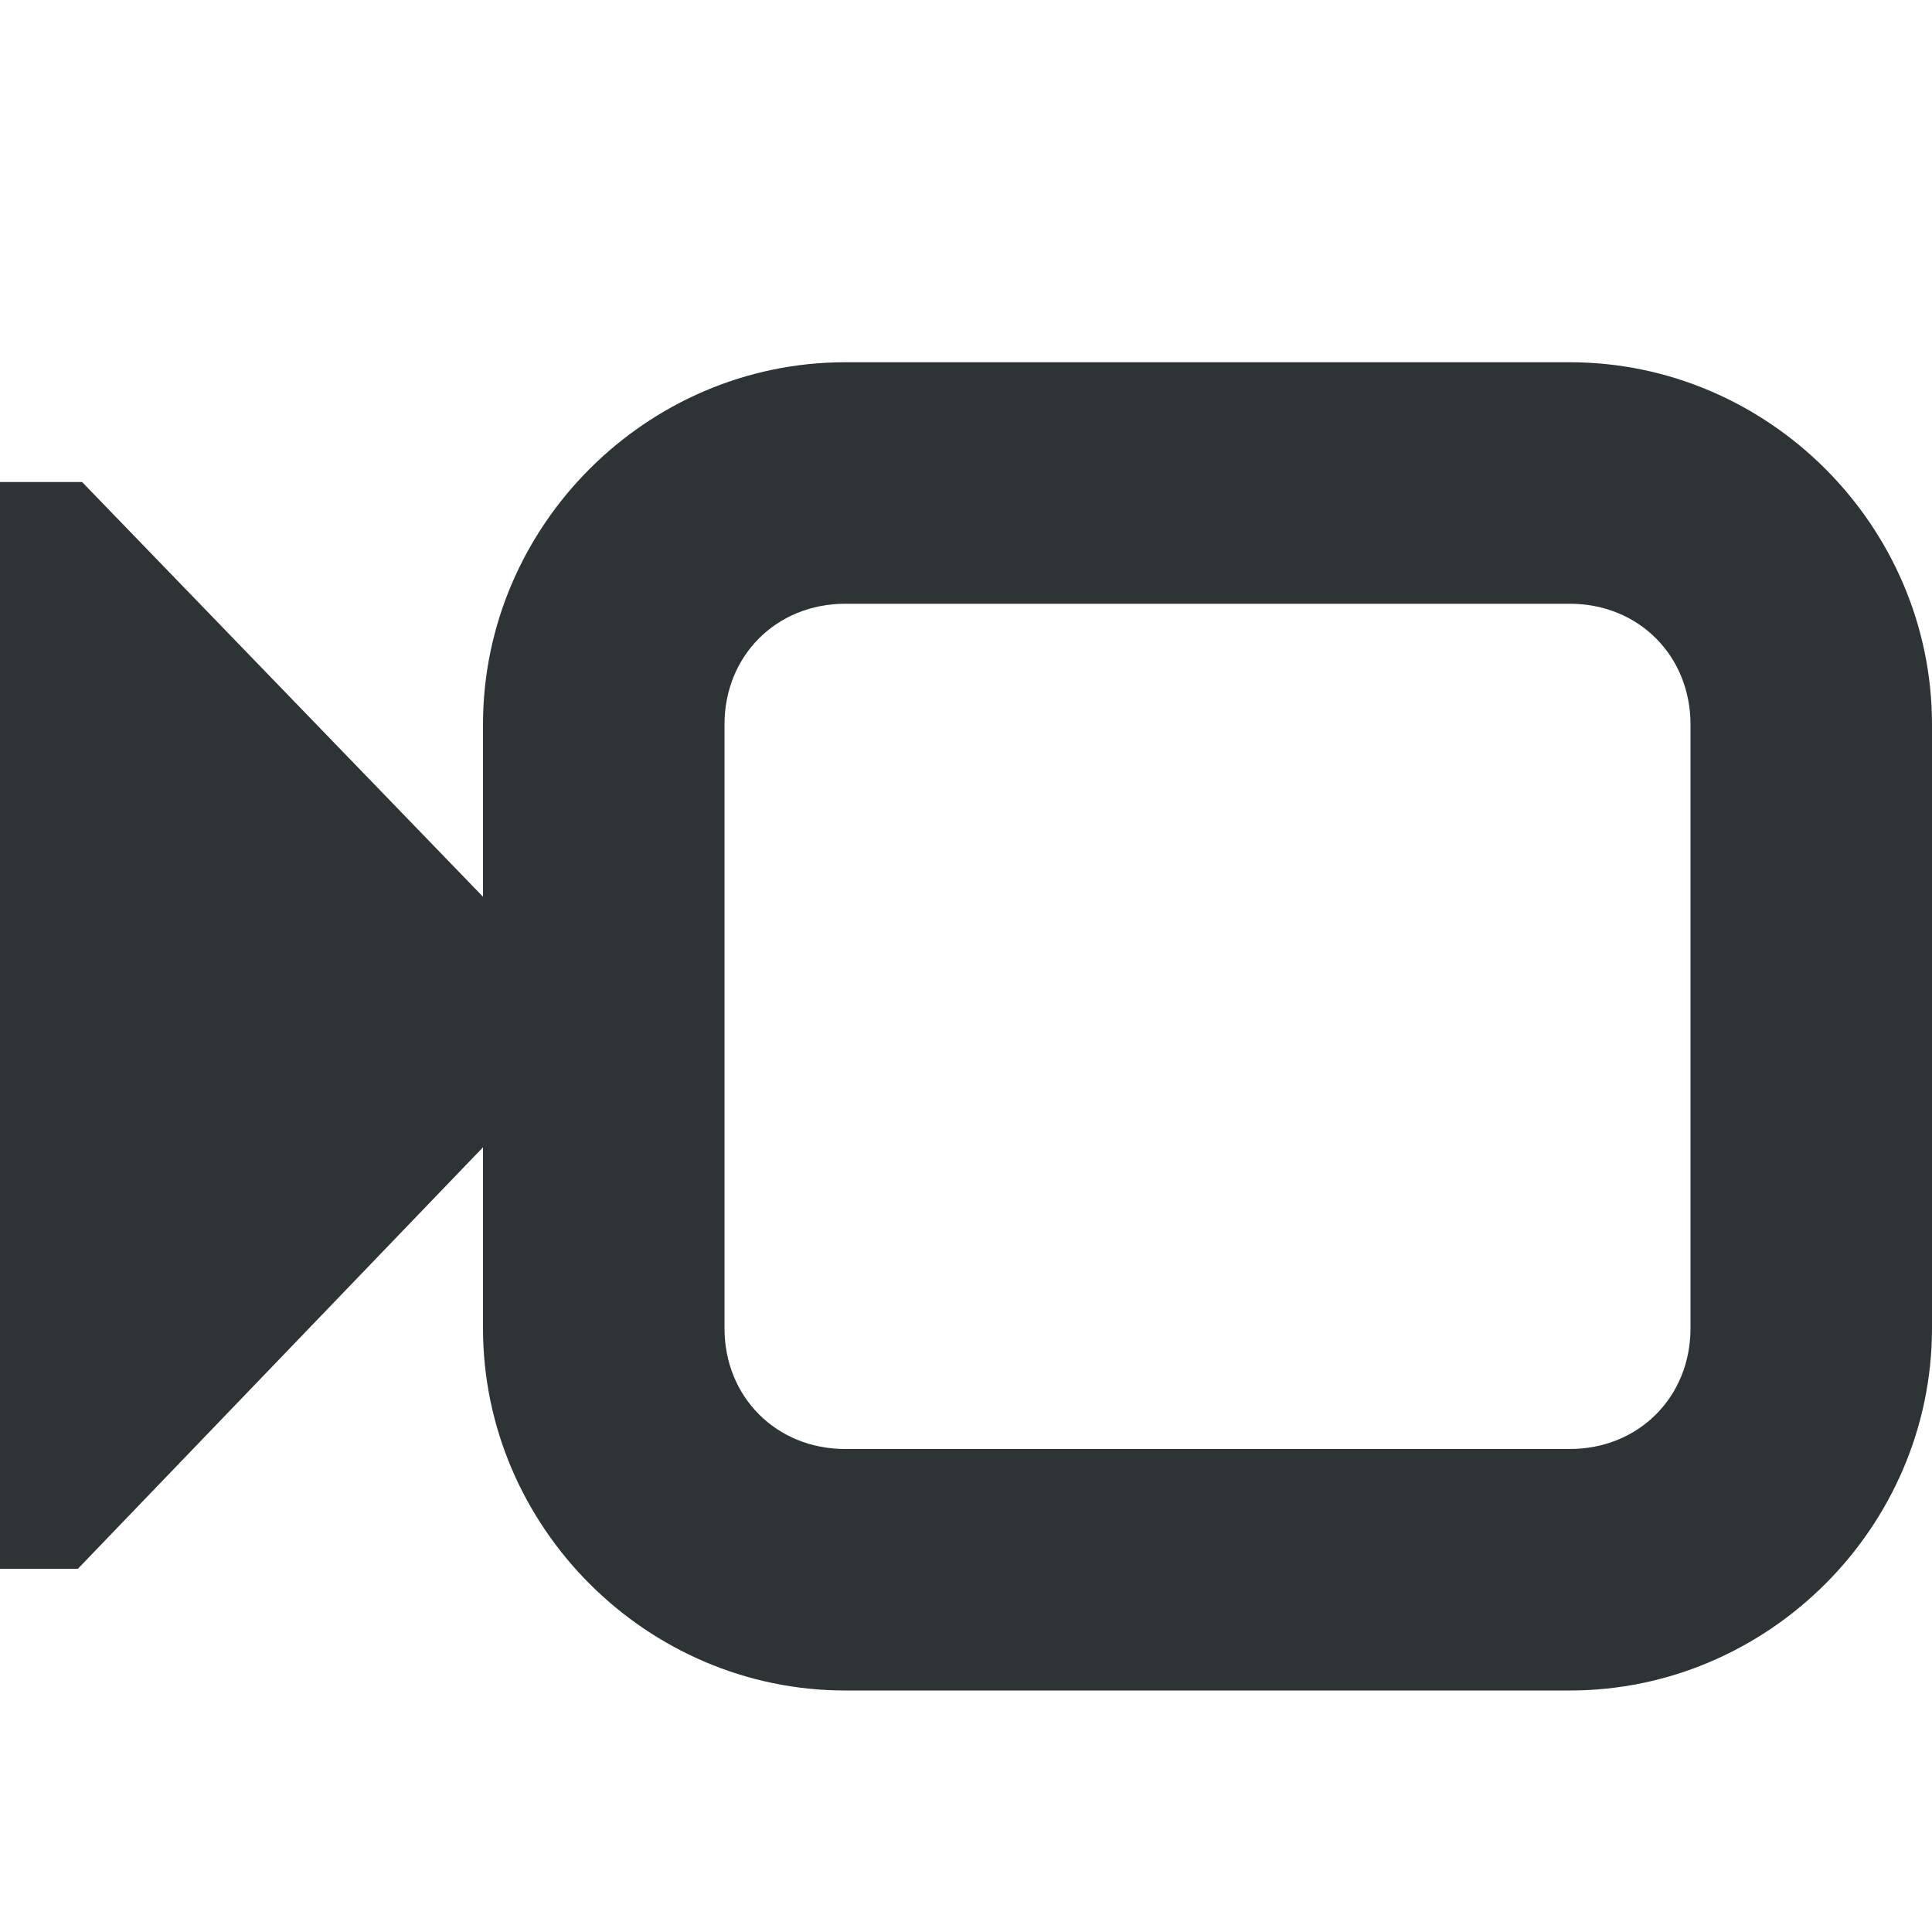
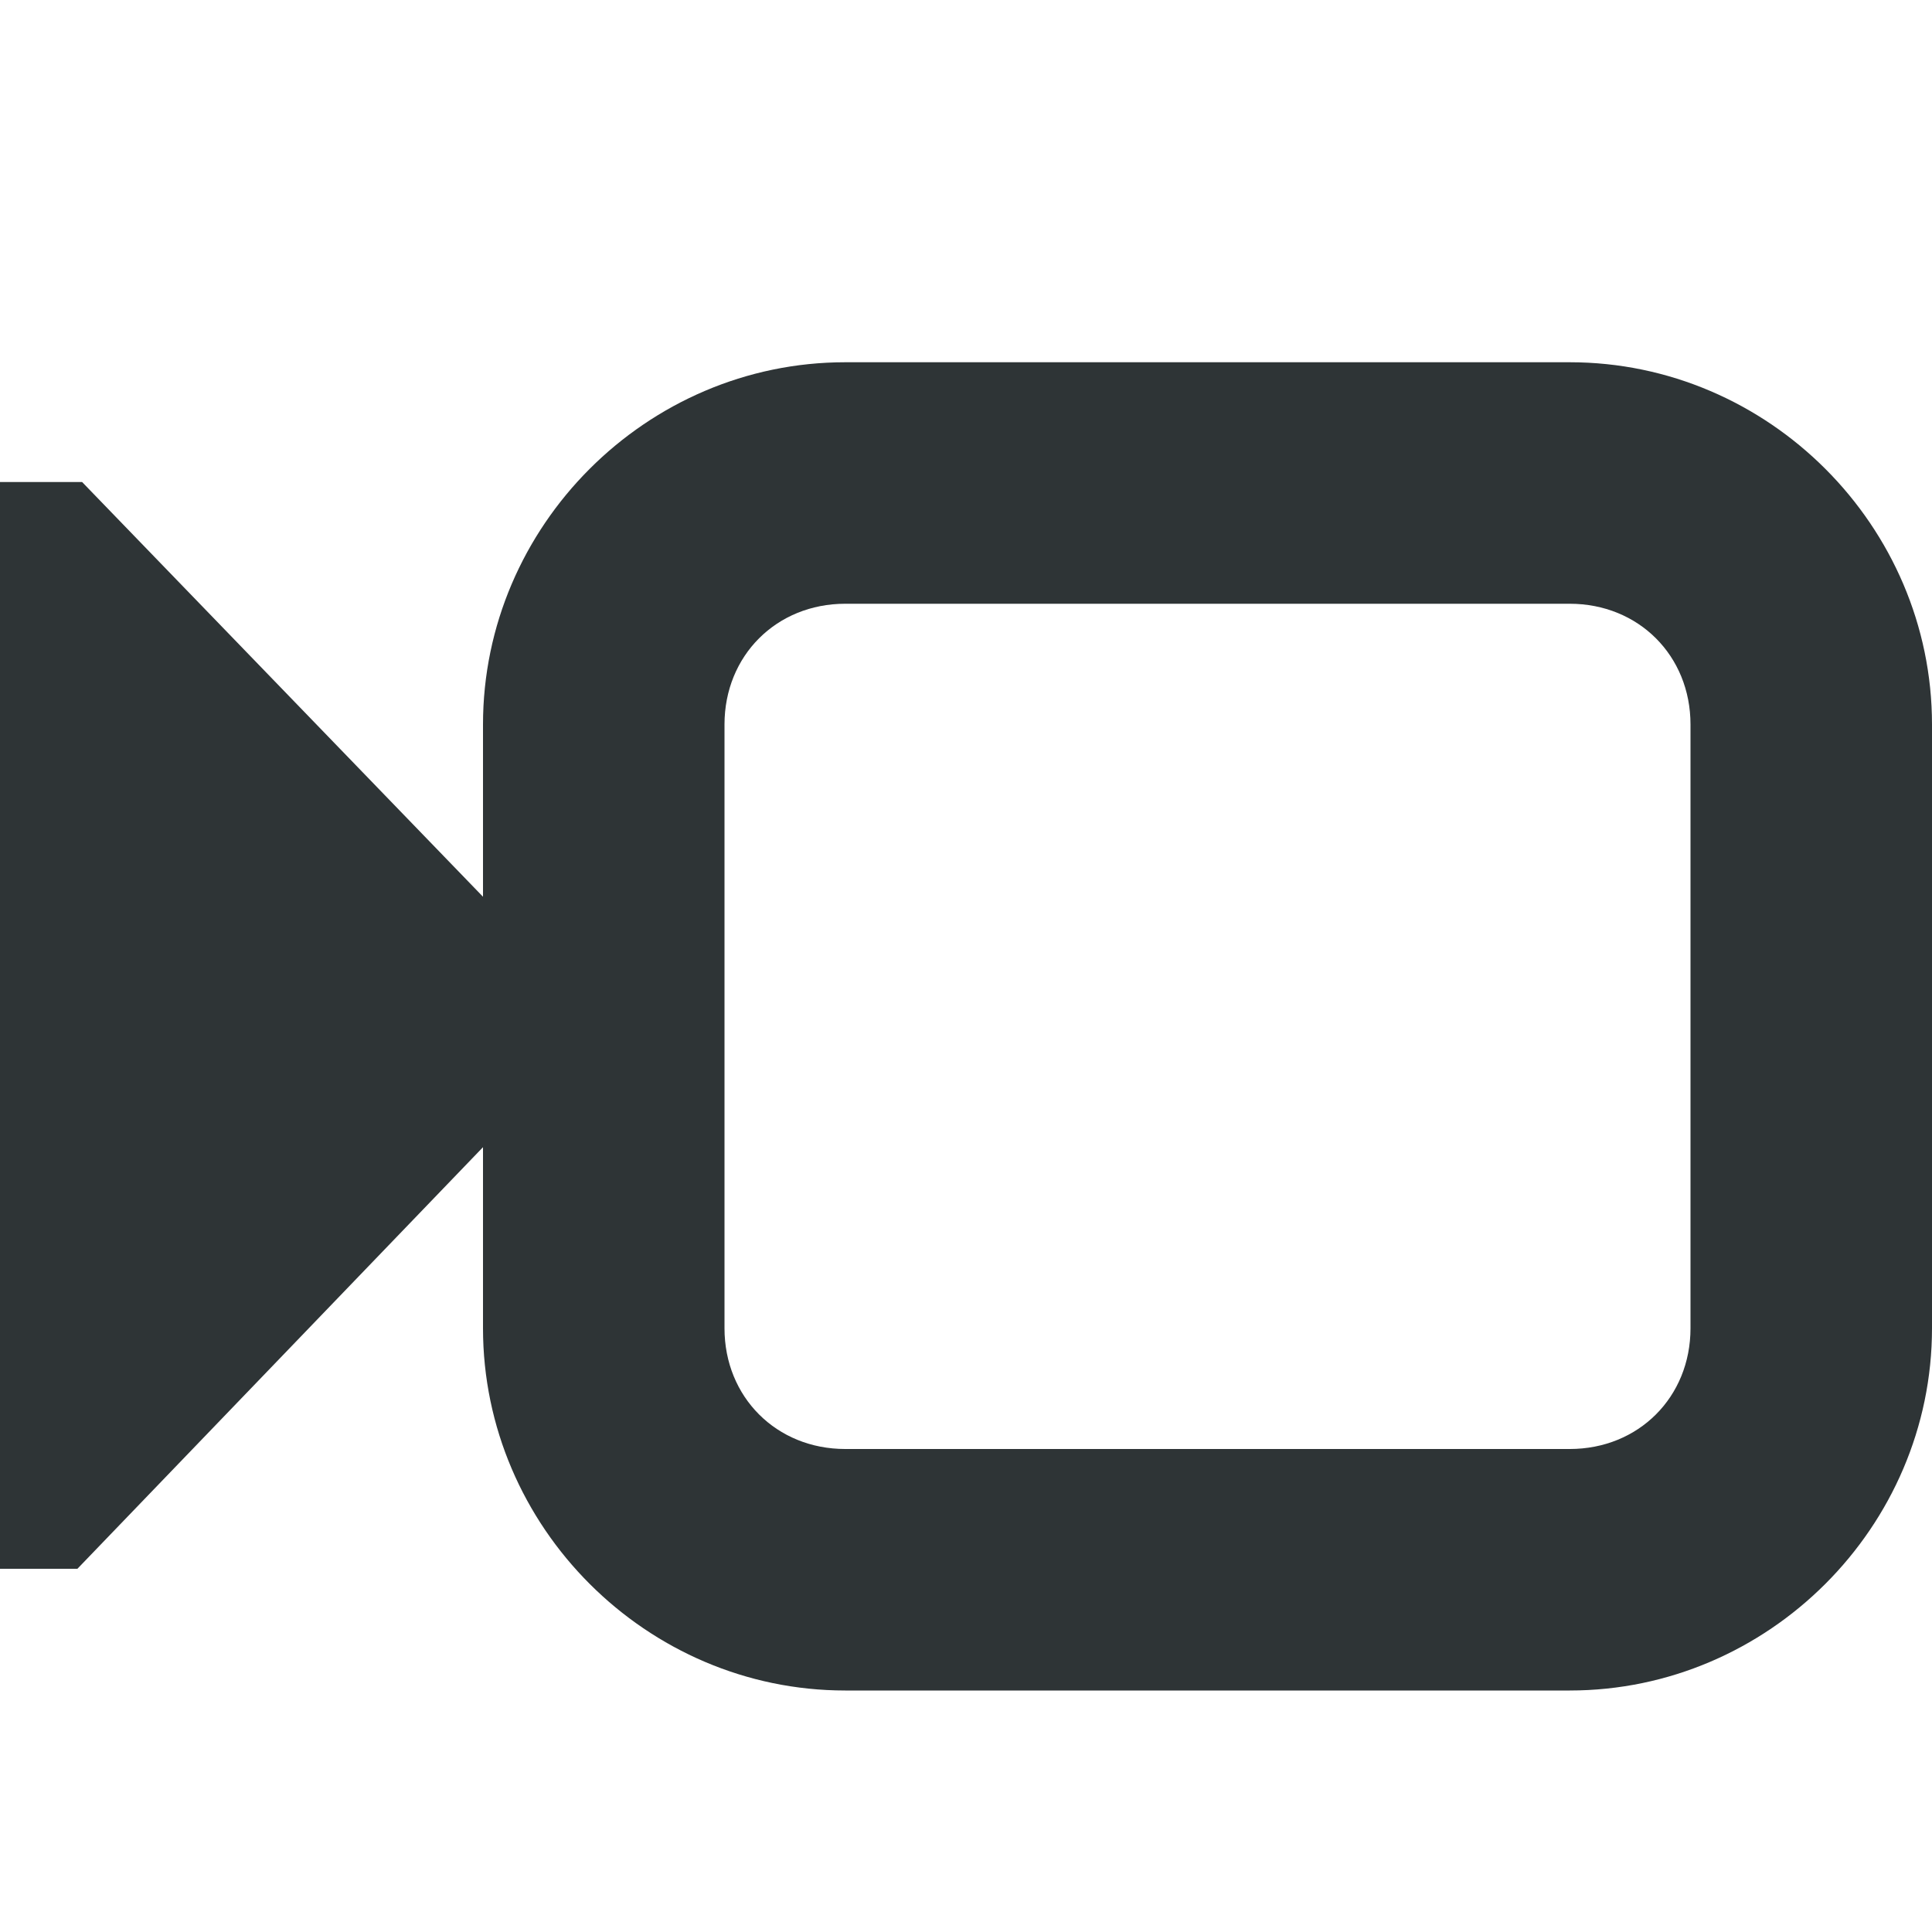
<svg xmlns="http://www.w3.org/2000/svg" height="16px" viewBox="0 0 16 16" width="16px">
  <g fill="#2e3436">
-     <path d="m 0.68 3.992 h -0.68 v 9 h 0.645 l 4.355 -4.531 z m 0 0" />
+     <path d="m 0.68 3.992 h -0.68 v 9 h 0.641 l 4.359 -4.531 z m 0 0" />
    <path d="m 7 3 c -1.645 0 -3 1.355 -3 3 v 5 c 0 1.645 1.355 3 3 3 h 6 c 1.645 0 3 -1.355 3 -3 v -5 c 0 -1.645 -1.355 -3 -3 -3 z m 0 2 h 6 c 0.57 0 1 0.43 1 1 v 5 c 0 0.57 -0.43 1 -1 1 h -6 c -0.57 0 -1 -0.43 -1 -1 v -5 c 0 -0.57 0.43 -1 1 -1 z m 0 0" />
  </g>
</svg>
